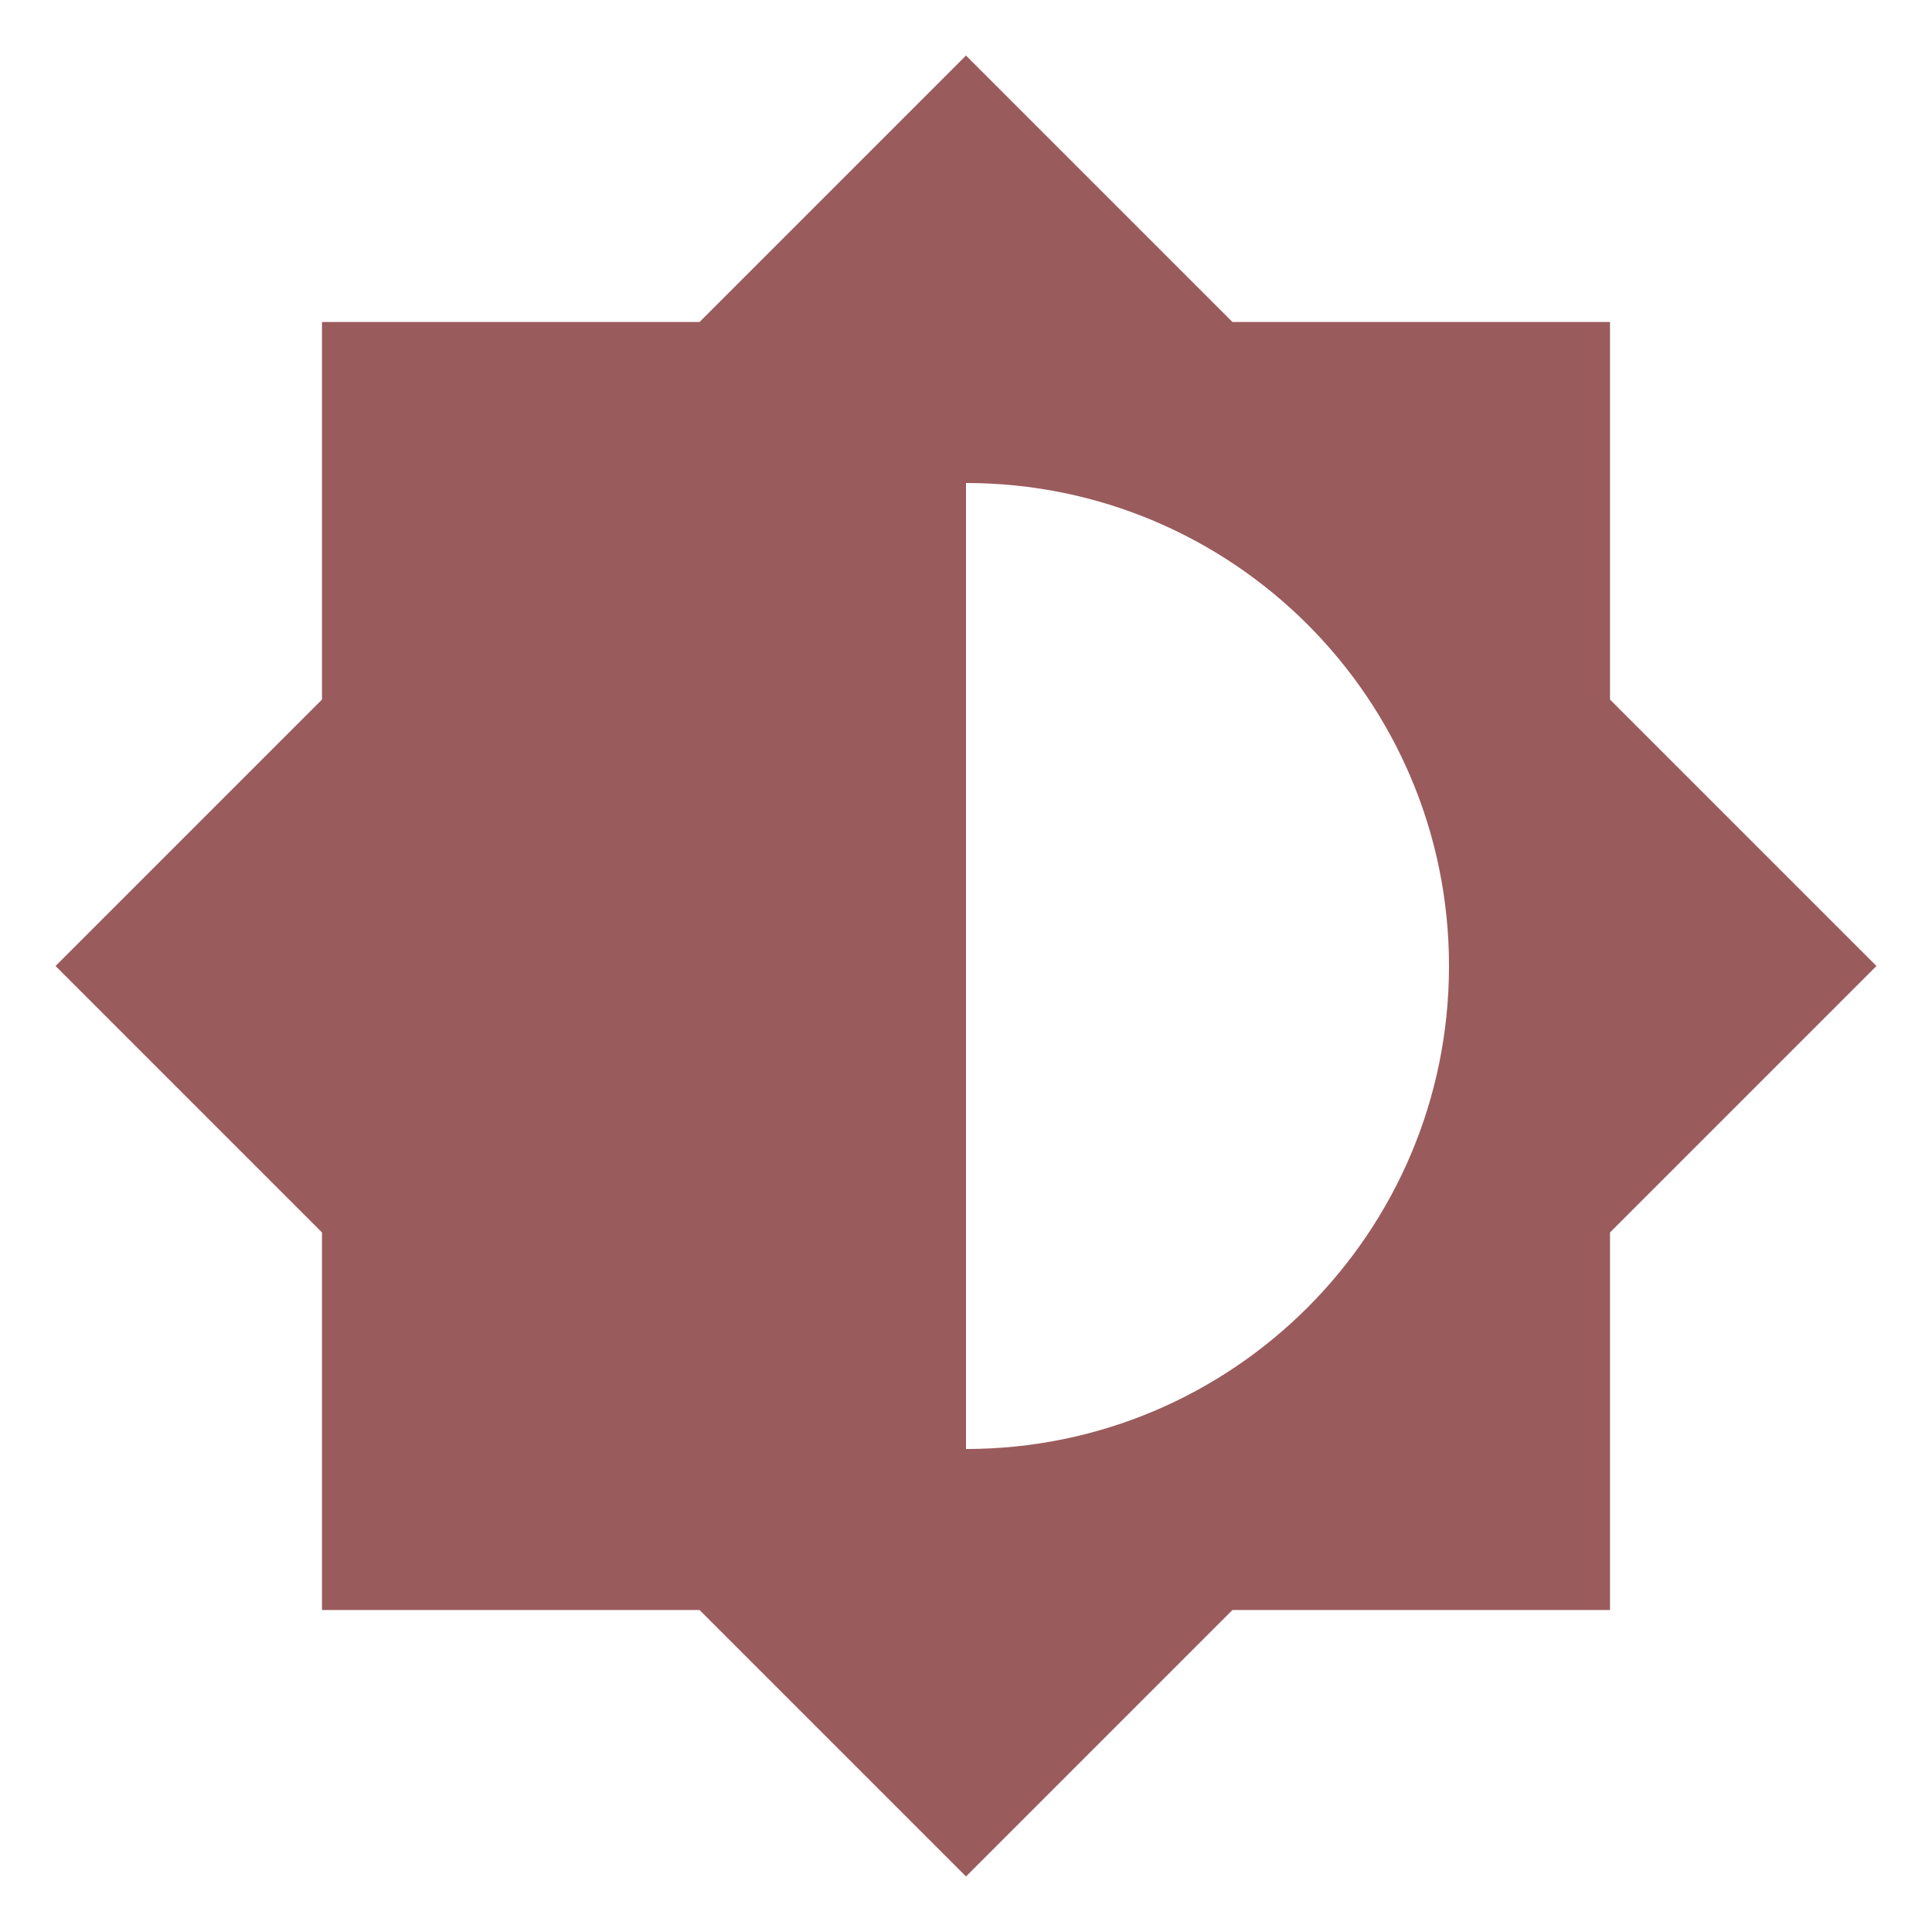
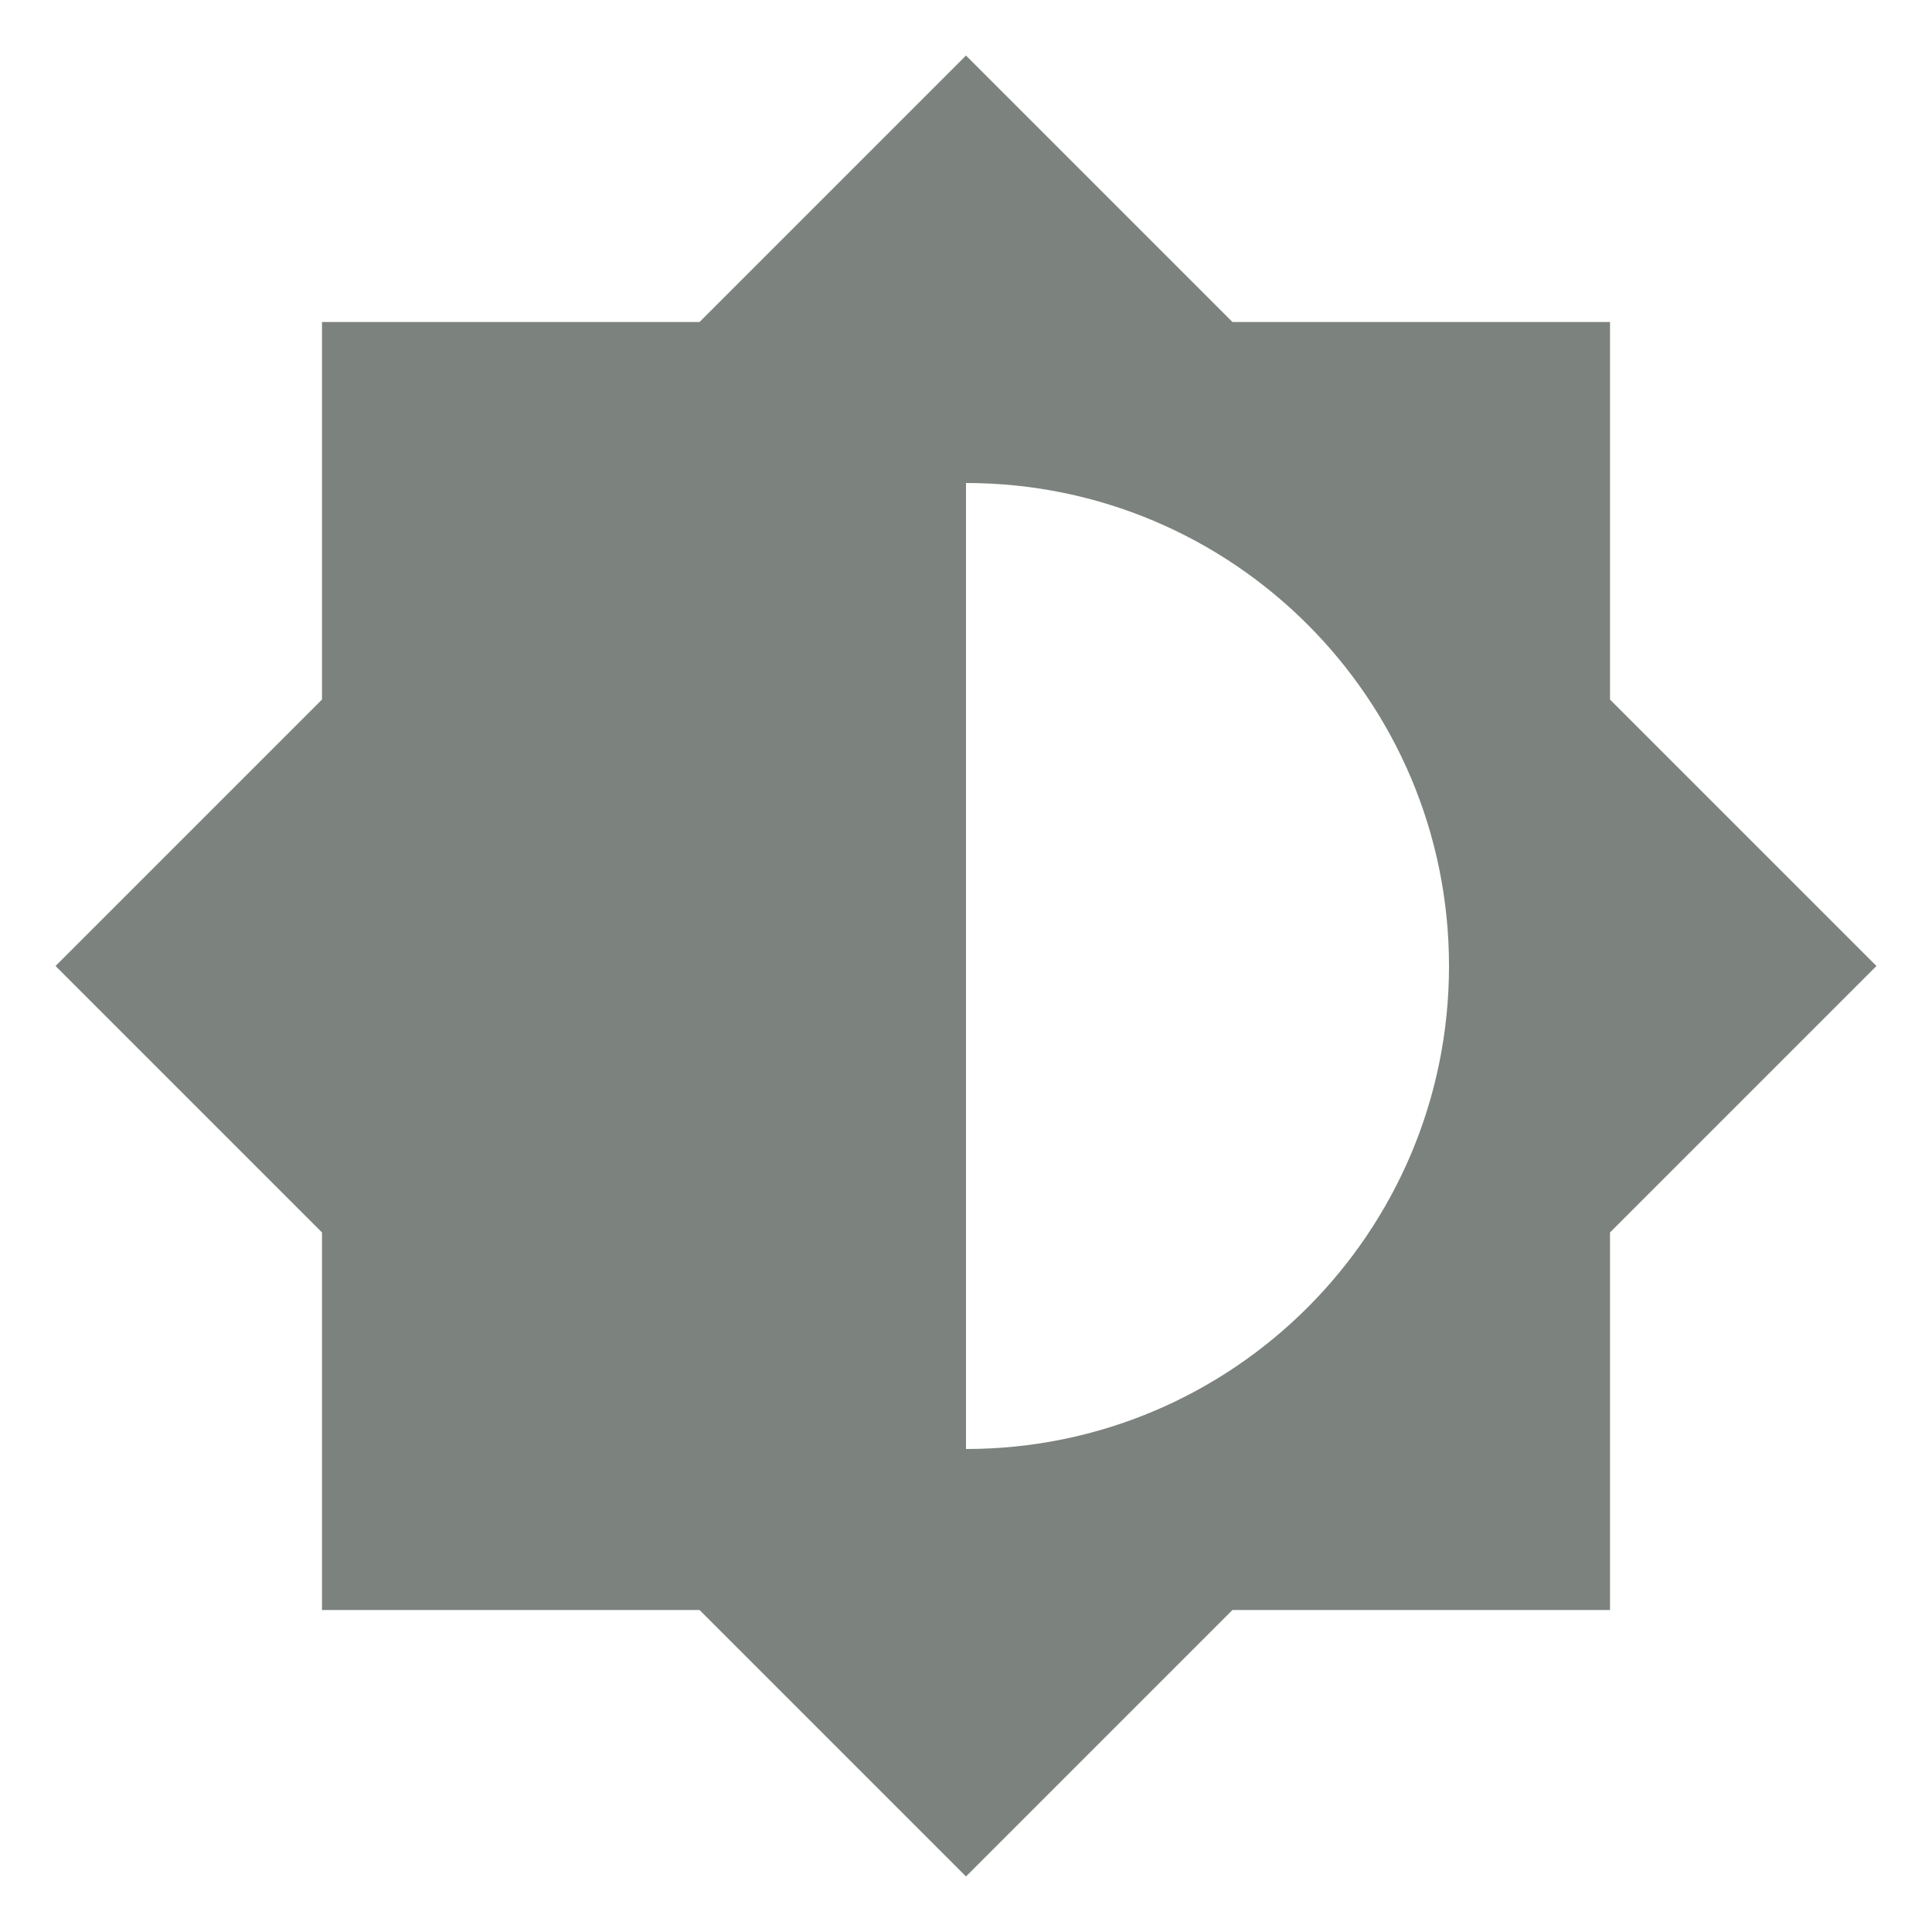
<svg xmlns="http://www.w3.org/2000/svg" viewBox="0 0 24 24">
-   <path d="M12,18V6A6,6 0 0,1 18,12A6,6 0 0,1 12,18M20,15.31L23.31,12L20,8.69V4H15.31L12,0.69L8.69,4H4V8.69L0.69,12L4,15.31V20H8.69L12,23.31L15.31,20H20V15.31Z" fill="#9A5B5C" />
+   <path d="M12,18V6A6,6 0 0,1 18,12A6,6 0 0,1 12,18M20,15.31L23.31,12L20,8.69V4H15.31L12,0.69L8.69,4H4V8.69L0.69,12L4,15.31V20H8.69L12,23.31L15.31,20H20V15.31Z" fill="#7C827D" />
</svg>
